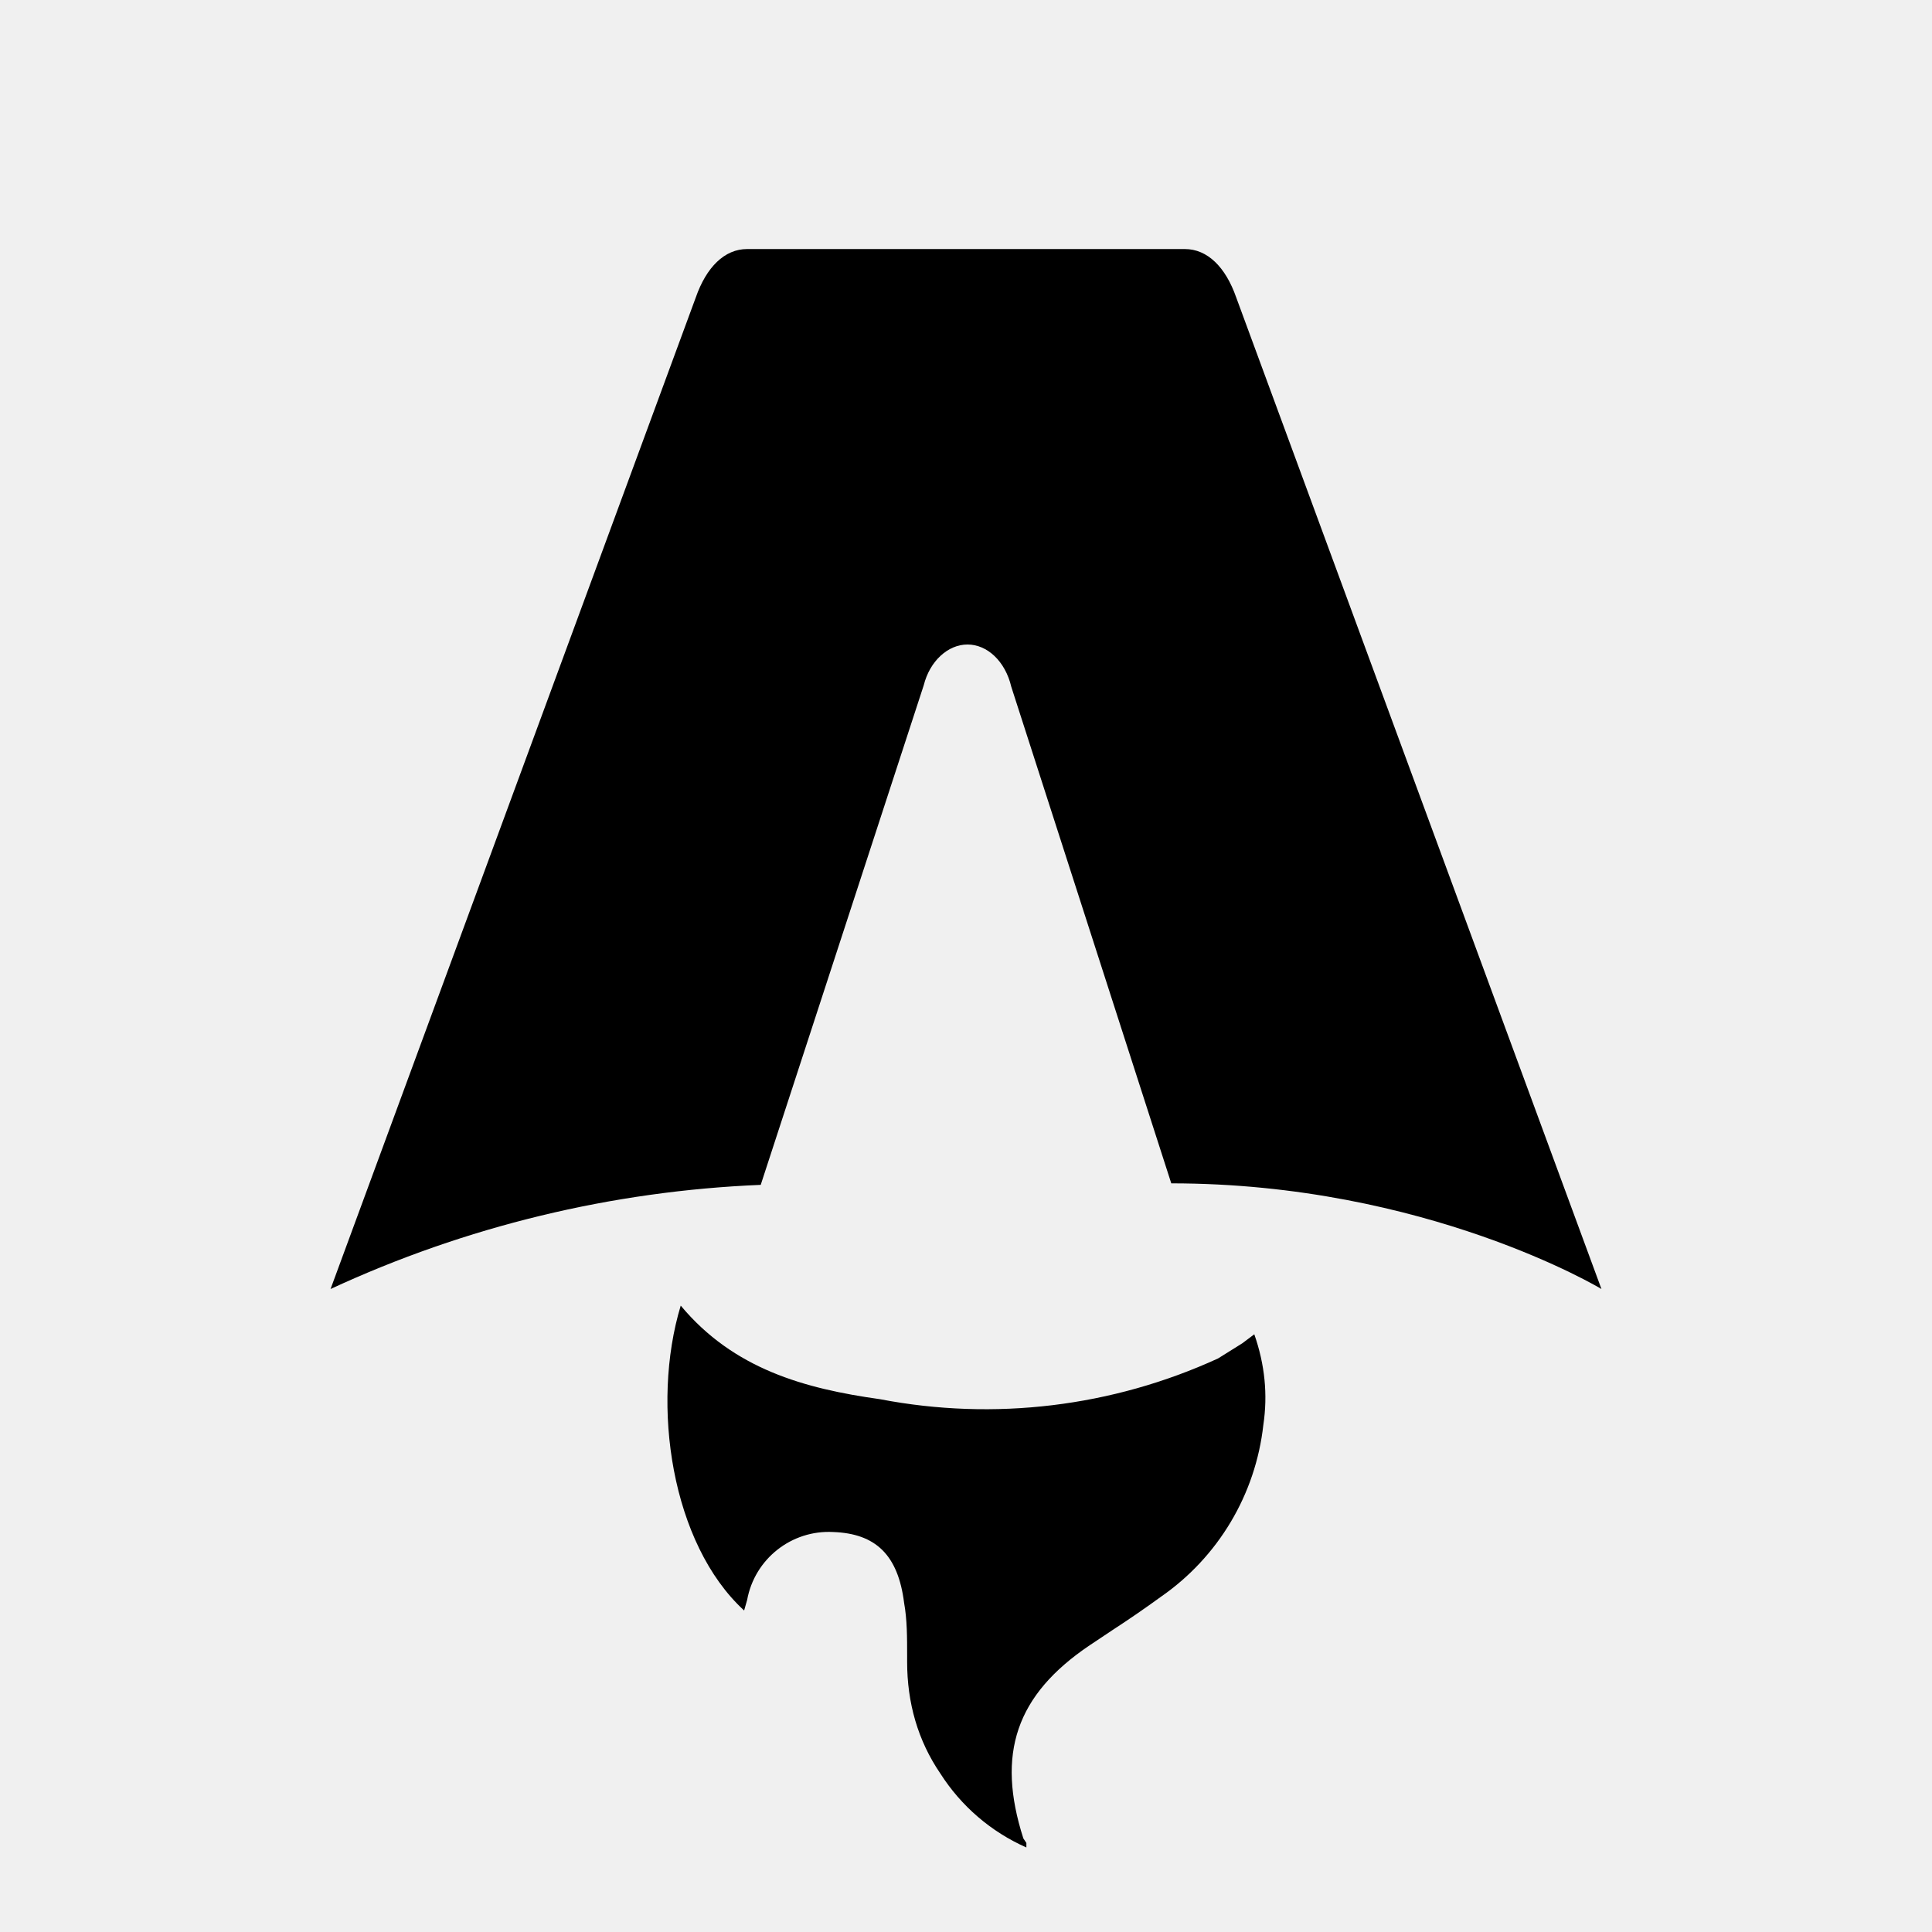
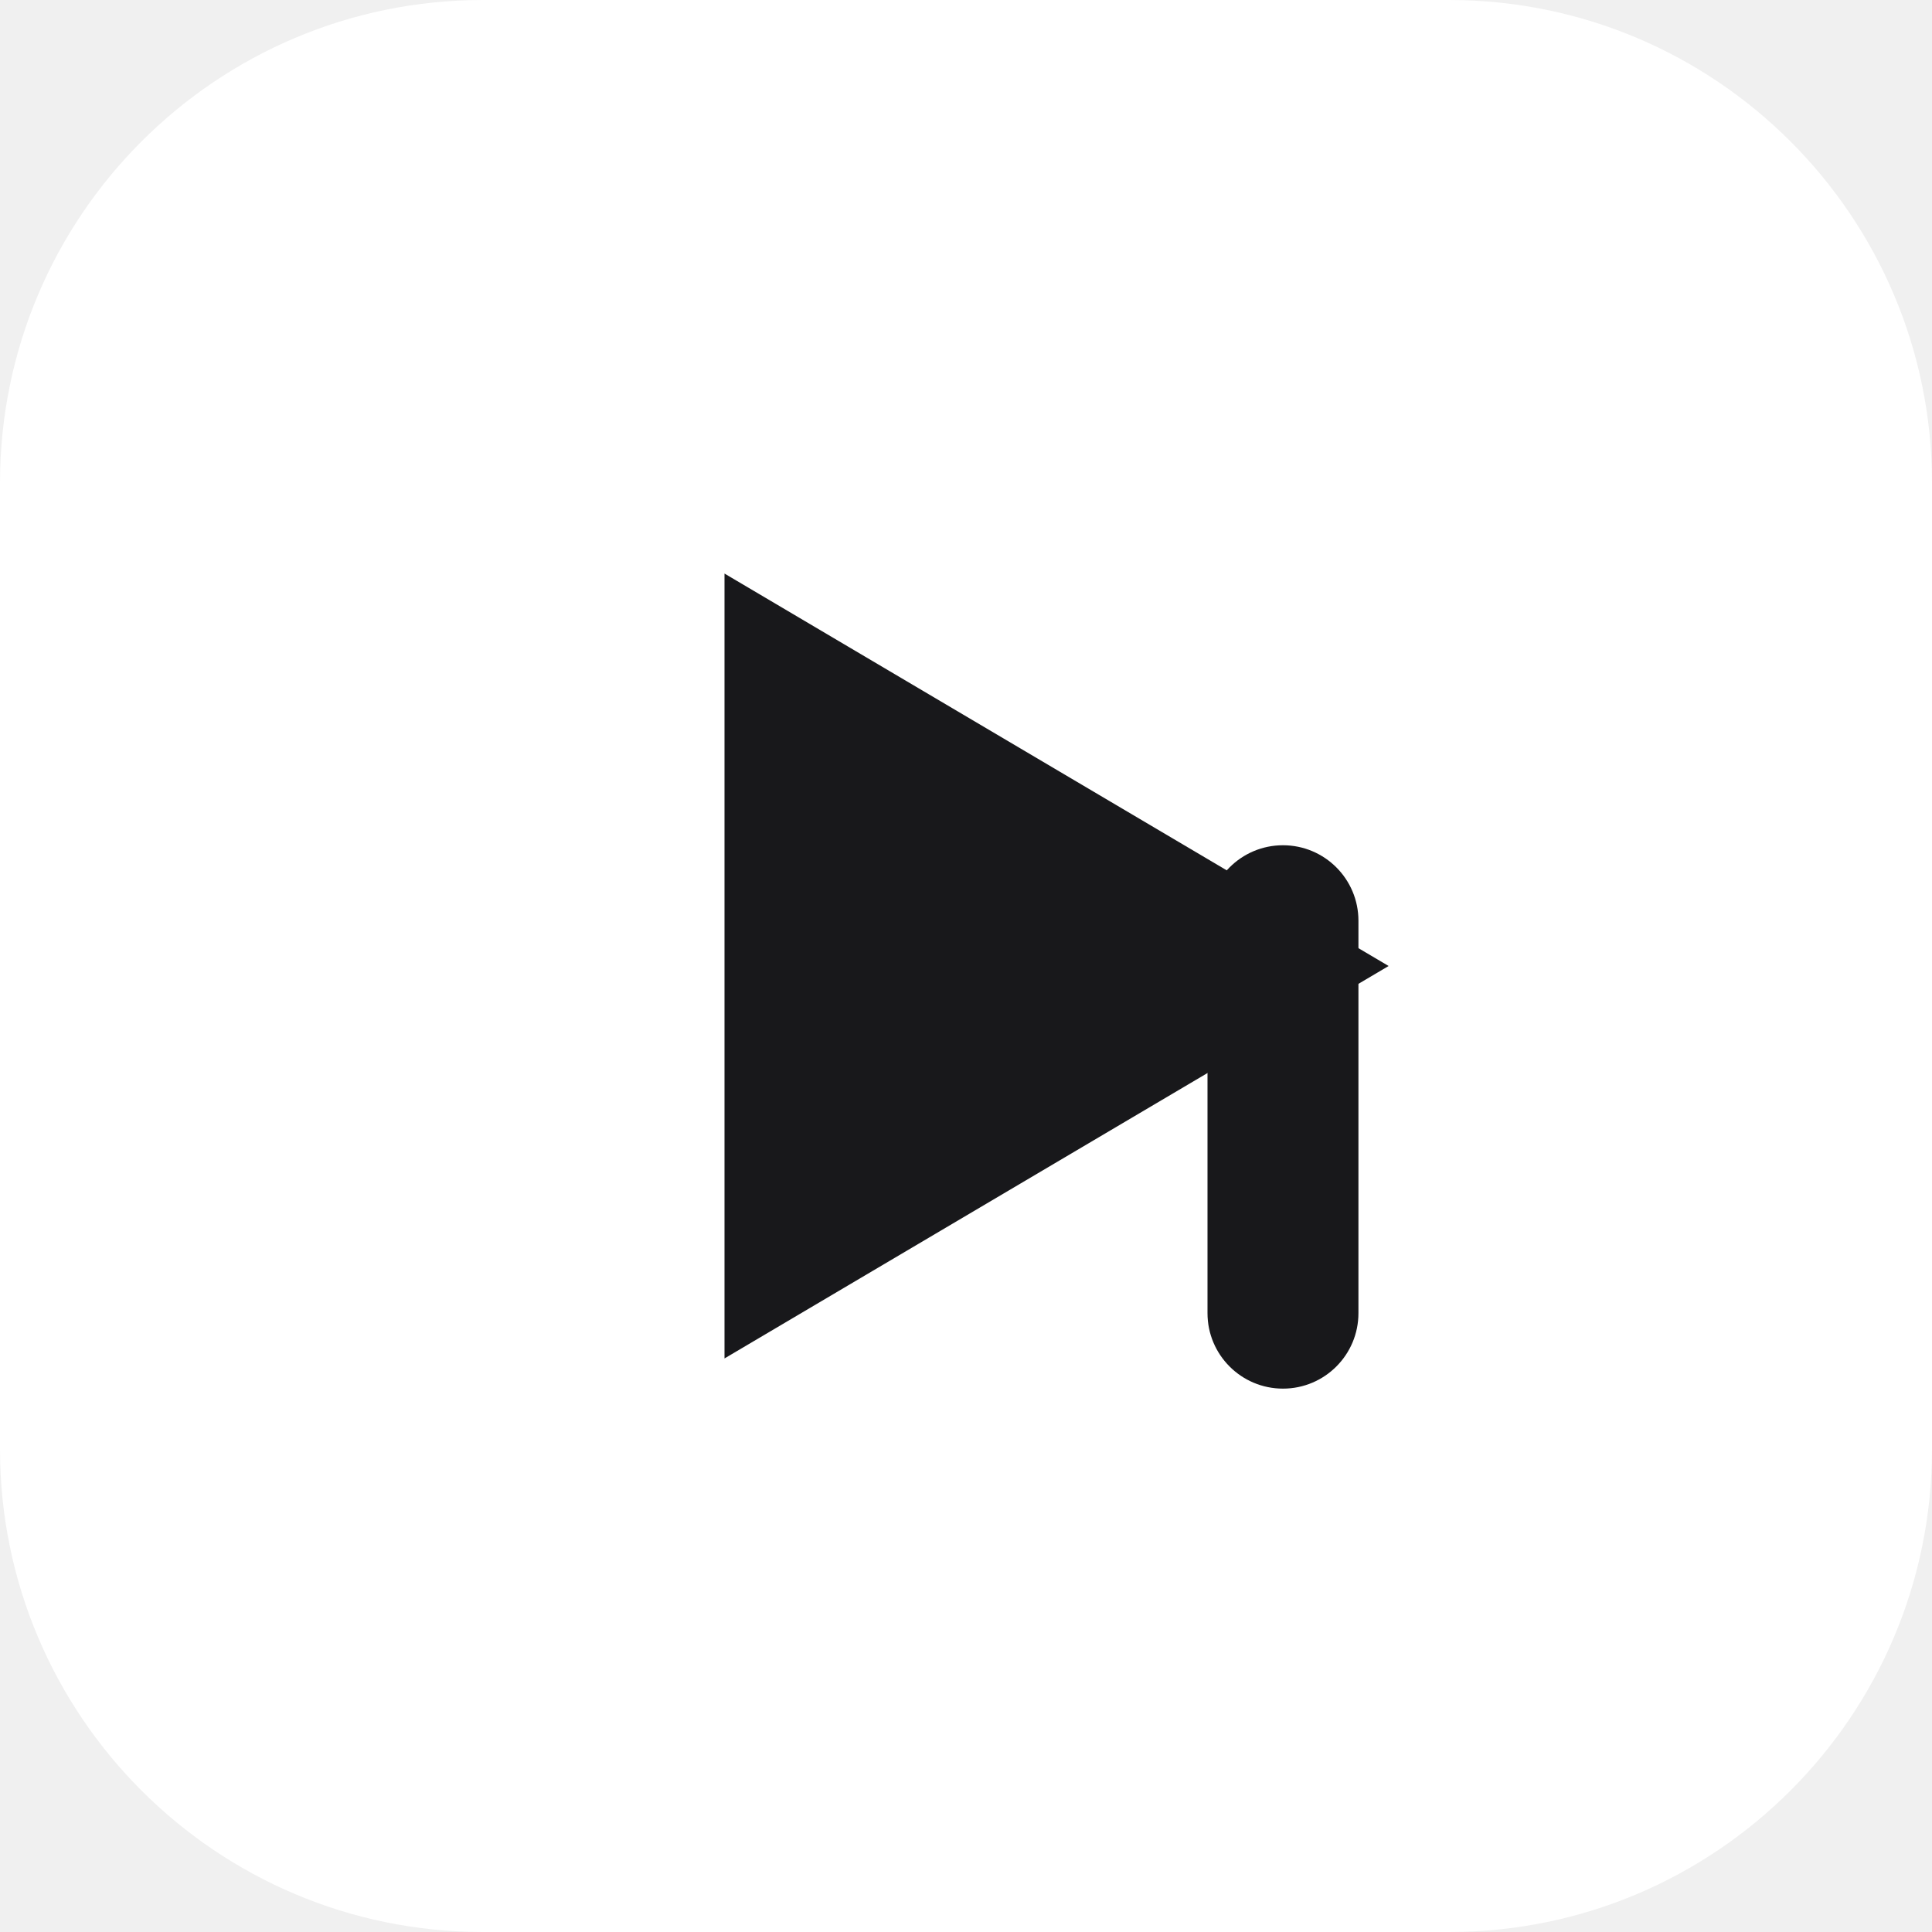
- <svg xmlns="http://www.w3.org/2000/svg" fill="none" viewBox="0 0 128 128">
-   <path d="M50.4 78.5a75.1 75.1 0 0 0-28.5 6.9l24.2-65.7c.7-2 1.9-3.2 3.4-3.2h29c1.5 0 2.7 1.2 3.4 3.2l24.2 65.7s-11.6-7-28.5-7L67 45.5c-.4-1.7-1.6-2.8-2.9-2.8-1.3 0-2.5 1.1-2.9 2.7L50.4 78.5Zm-1.1 28.2Zm-4.2-20.2c-2 6.6-.6 15.8 4.2 20.2a17.5 17.5 0 0 1 .2-.7 5.5 5.5 0 0 1 5.7-4.5c2.8.1 4.3 1.5 4.7 4.7.2 1.1.2 2.3.2 3.5v.4c0 2.7.7 5.2 2.2 7.4a13 13 0 0 0 5.7 4.9v-.3l-.2-.3c-1.8-5.6-.5-9.5 4.4-12.8l1.5-1a73 73 0 0 0 3.2-2.2 16 16 0 0 0 6.8-11.4c.3-2 .1-4-.6-6l-.8.6-1.6 1a37 37 0 0 1-22.4 2.7c-5-.7-9.7-2-13.2-6.2Z" />
-   <style>
-         path { fill: #000; }
-         @media (prefers-color-scheme: dark) {
-             path { fill: #FFF; }
-         }
-     </style>
+ <svg xmlns="http://www.w3.org/2000/svg" viewBox="0 0 32 32" fill="none">
+   <rect width="32" height="32" rx="8" fill="#fff" />
+   <path d="M12 9.5v13l11-6.5L12 9.5Z" fill="#18181b" />
+   <rect x="20" y="14" width="2.5" height="9" rx="1.25" fill="#18181b" />
</svg>
